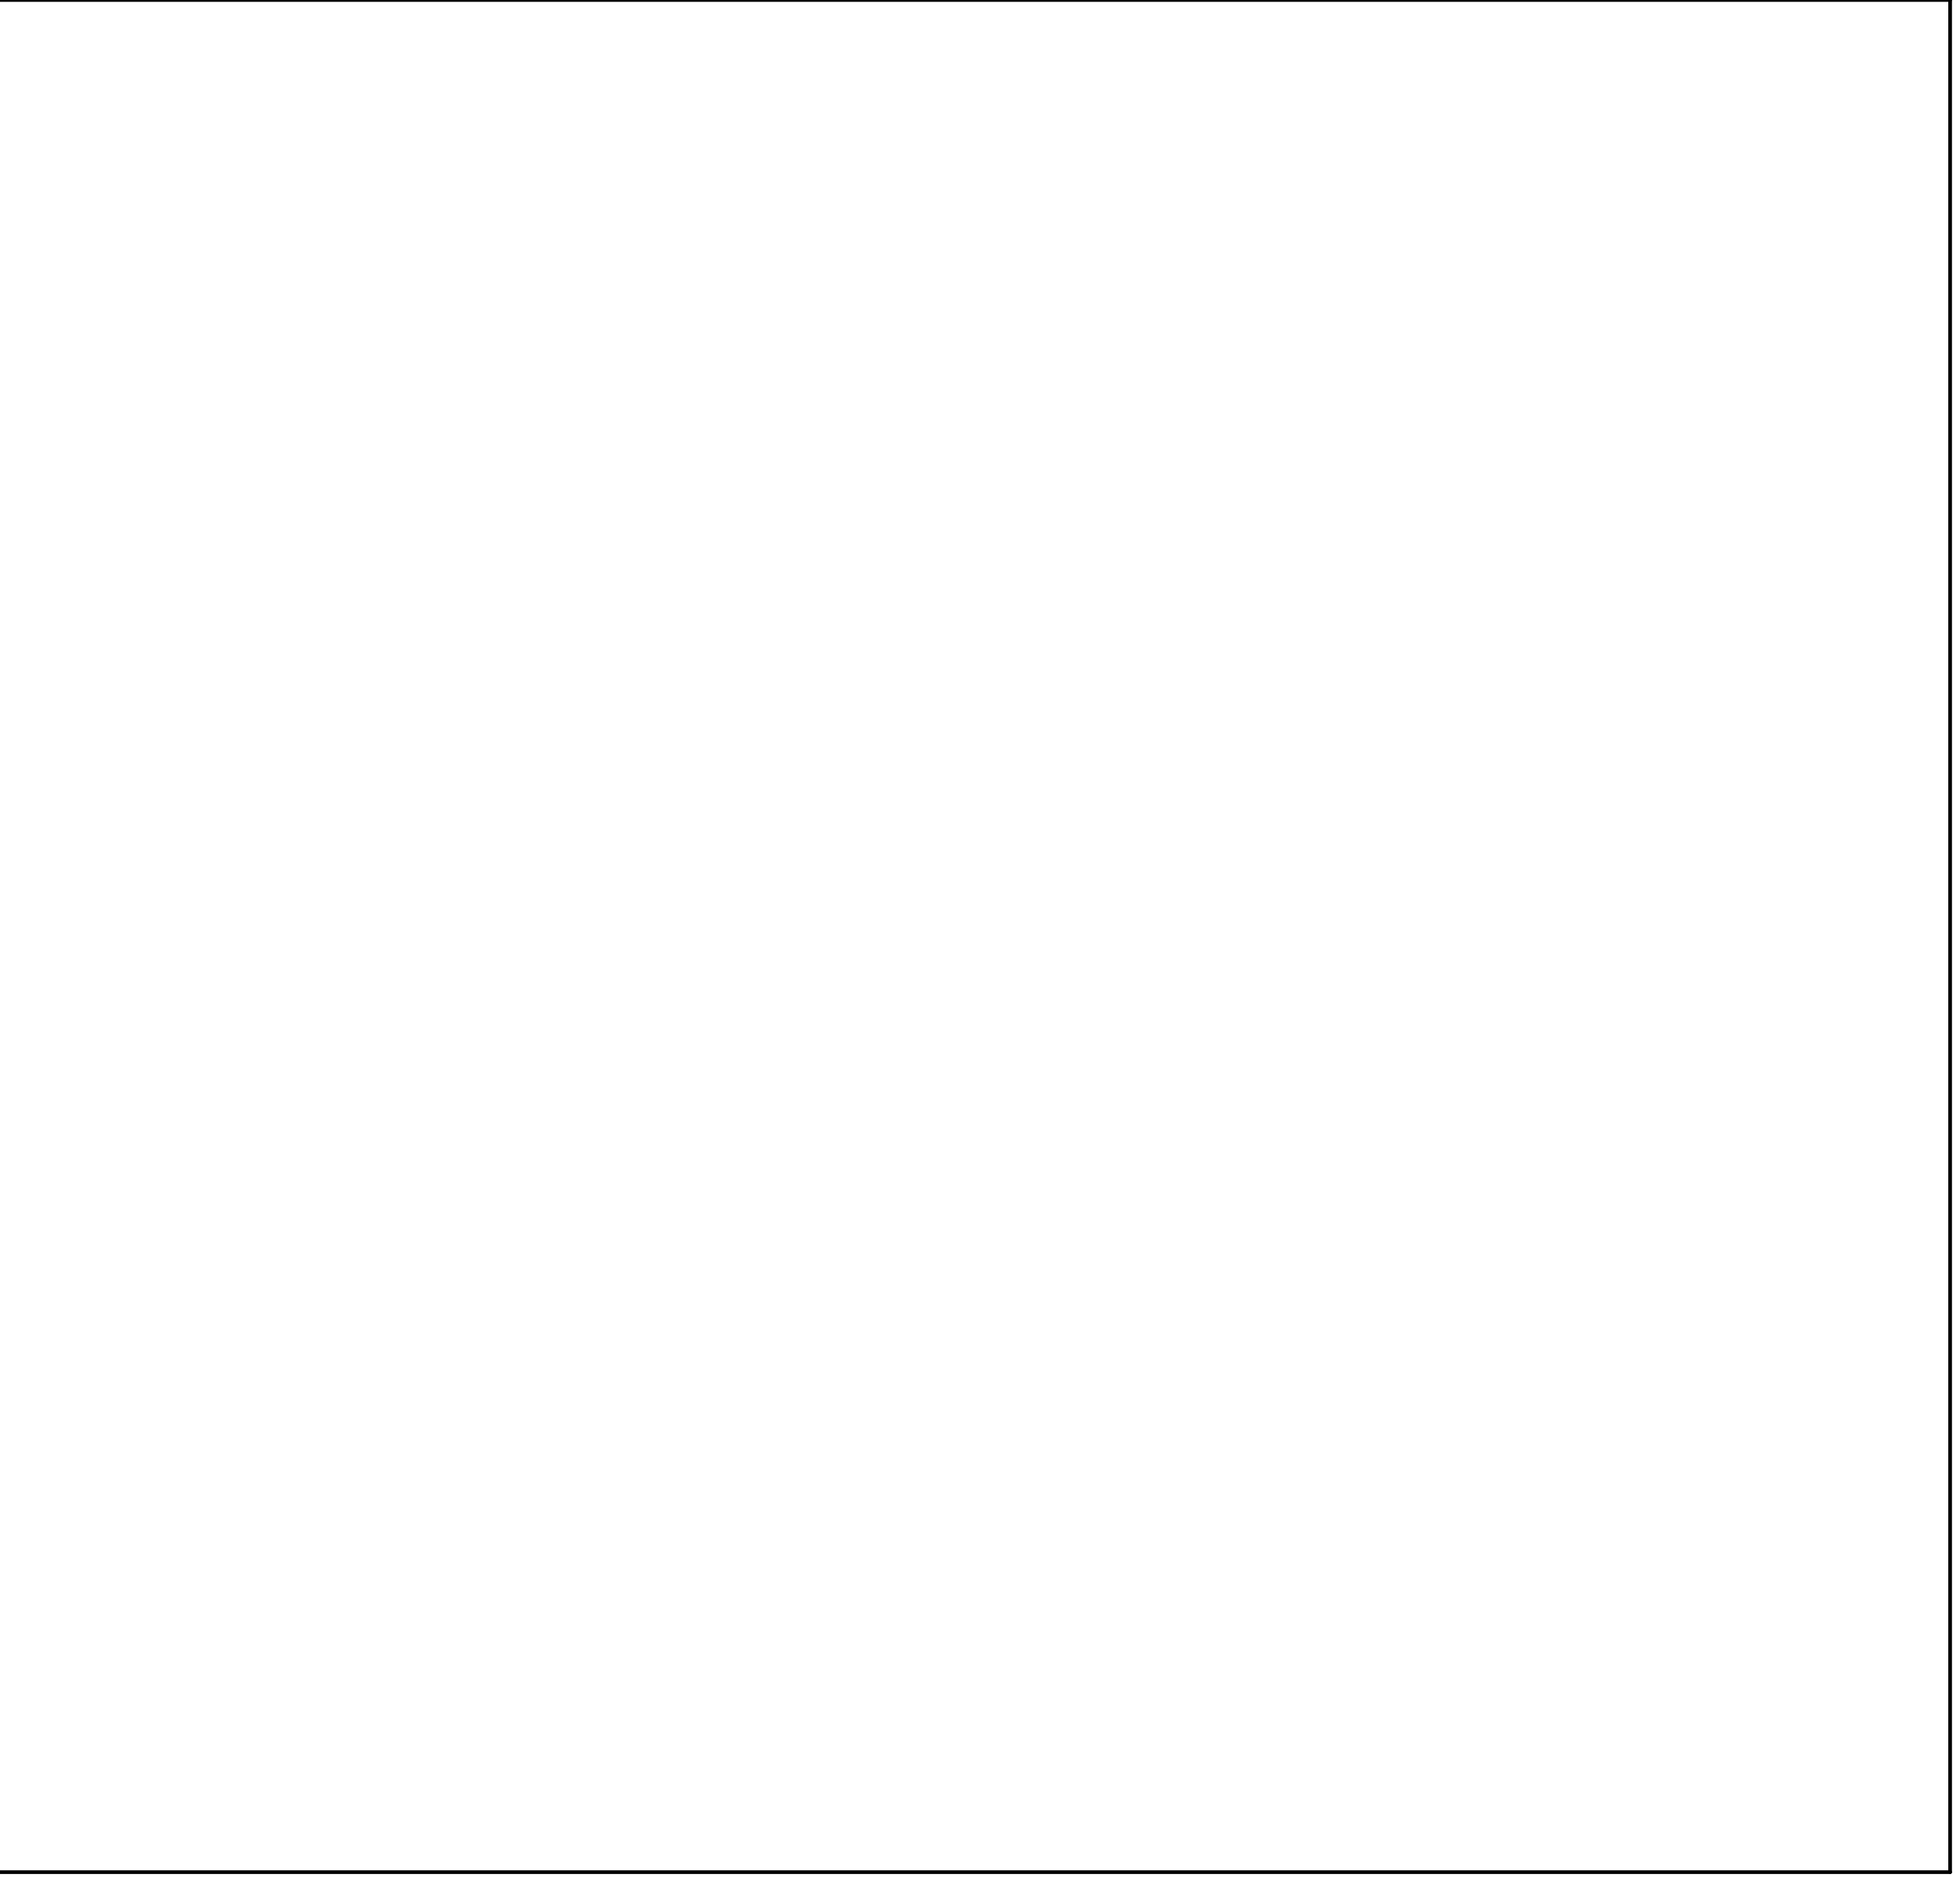
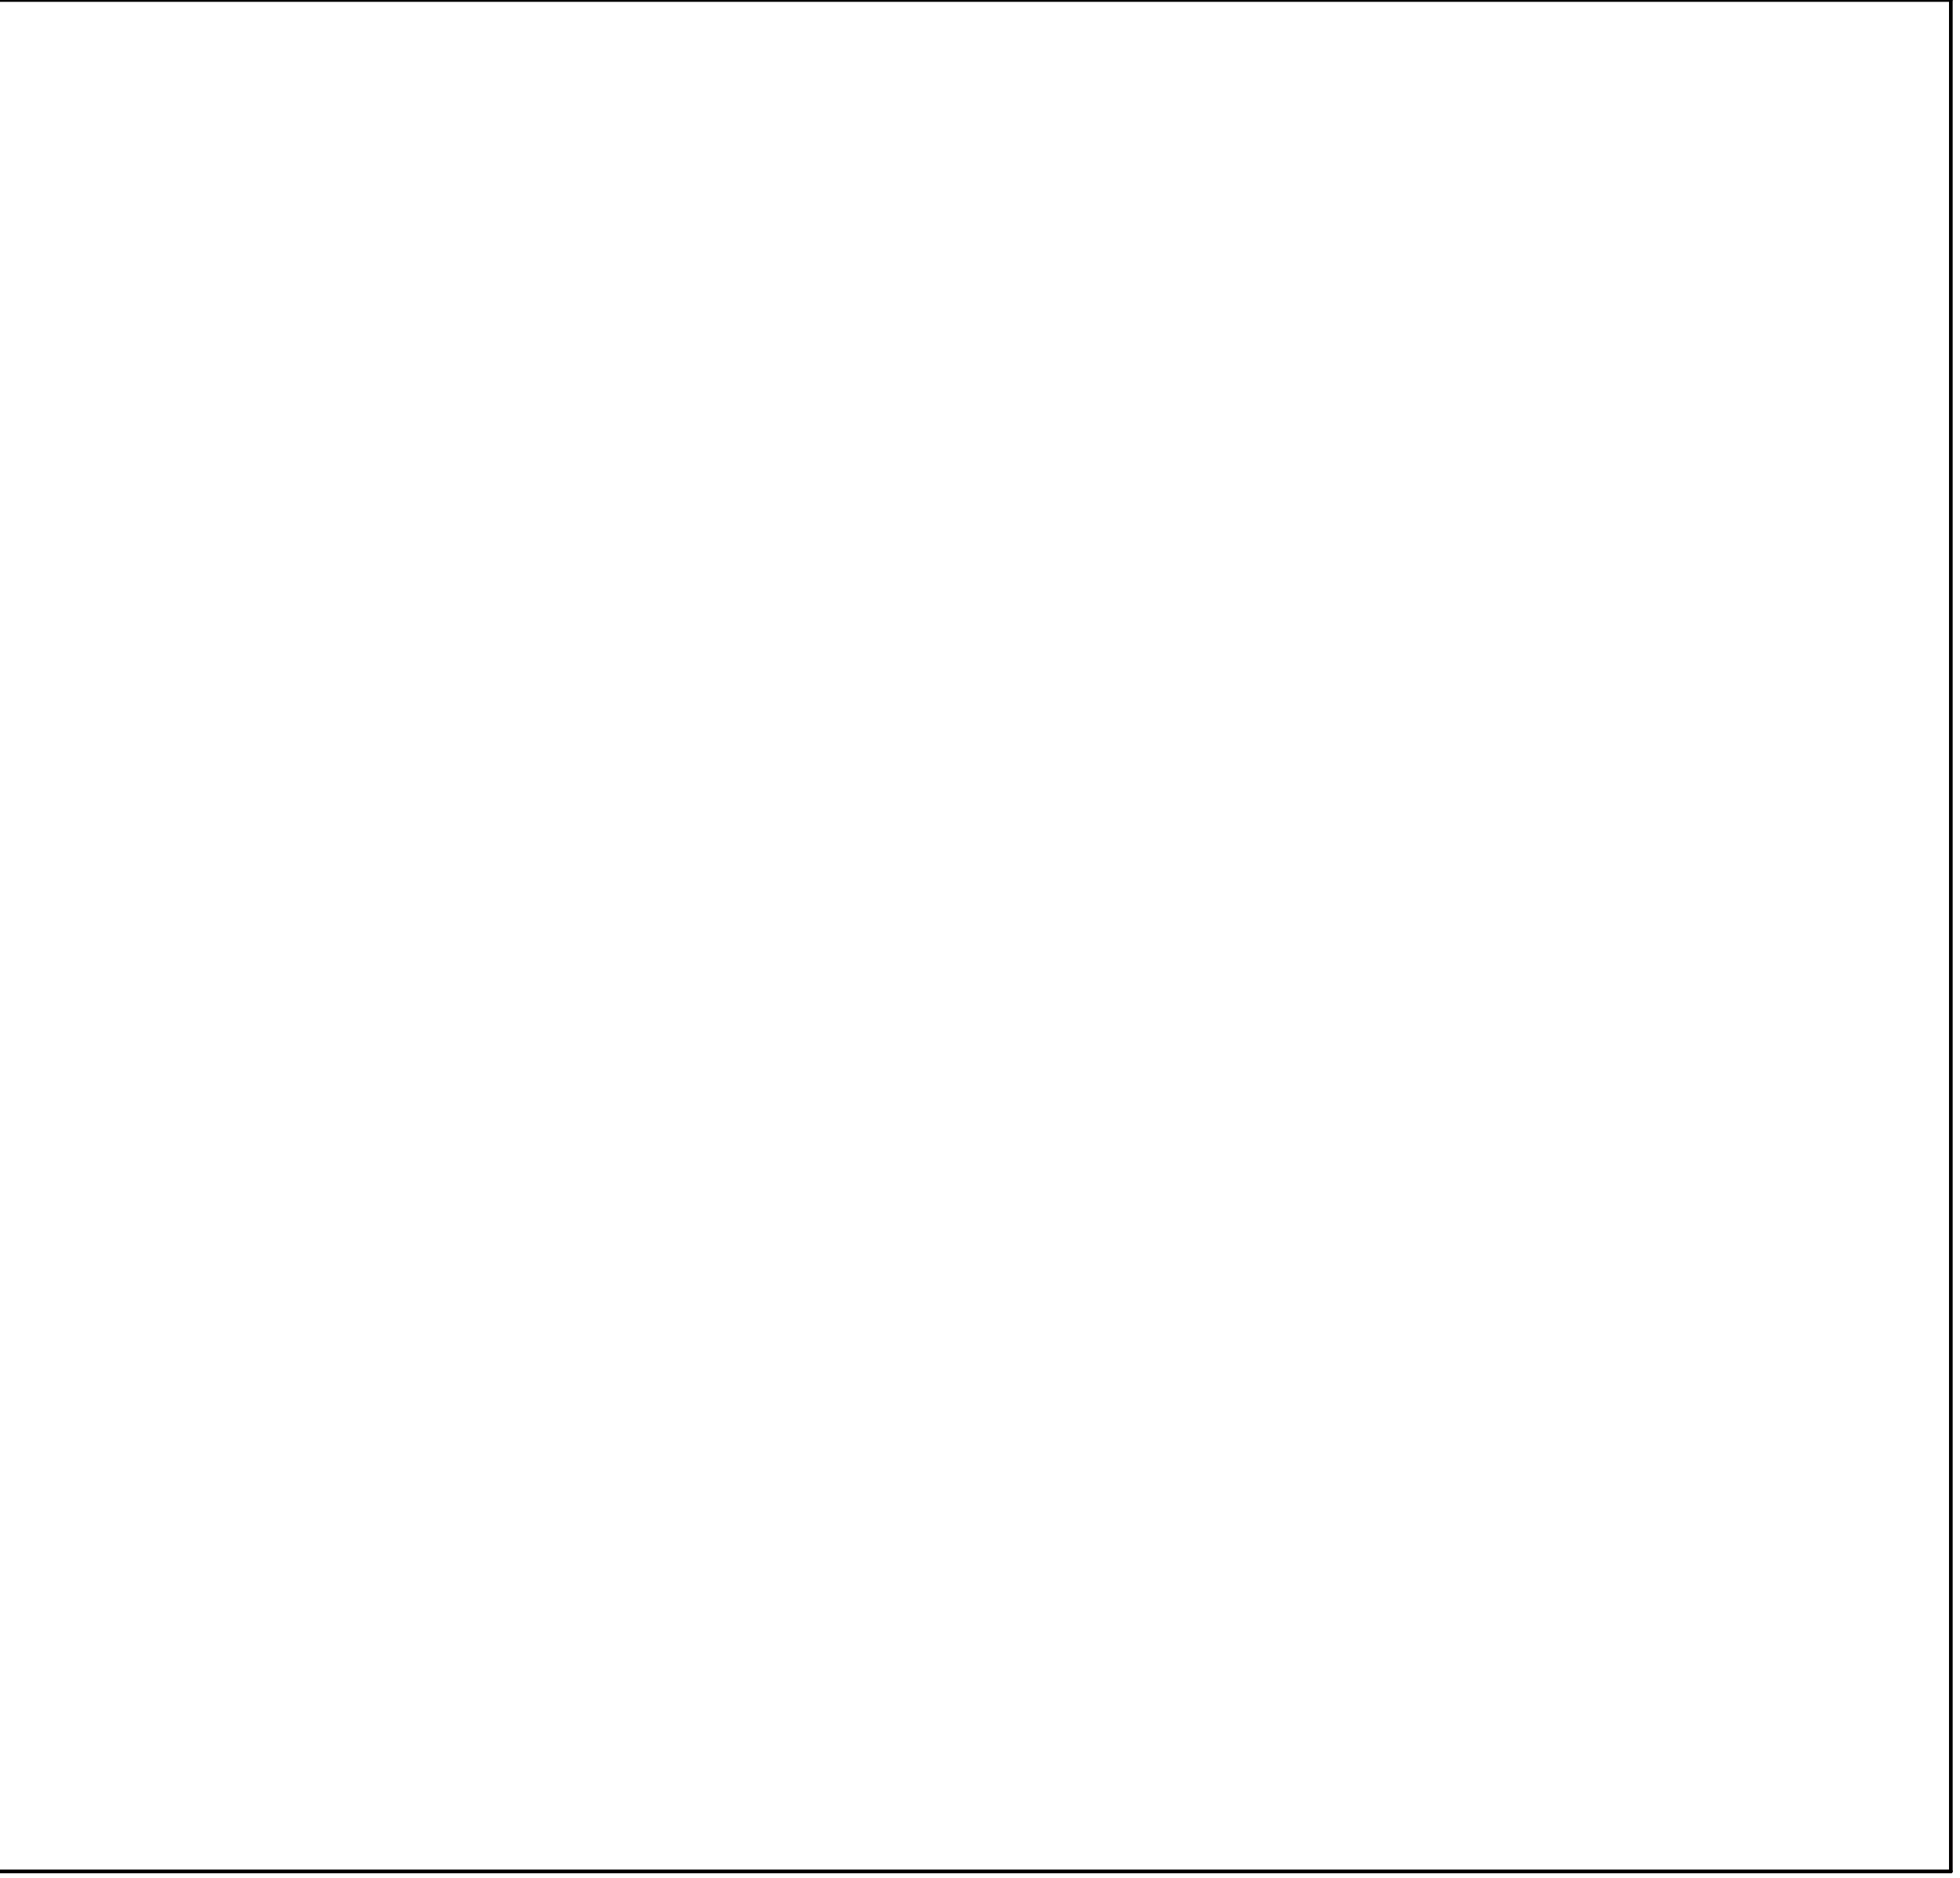
<svg xmlns="http://www.w3.org/2000/svg" width="189" height="181" text-rendering="auto" shape-rendering="auto">
  <defs />
-   <line x1="0" y1="0" x2="53259" y2="0" style="stroke-width: 100.0;stroke: rgb(0,0,0);stroke-opacity: 1.0;stroke-linecap: round;stroke-linejoin: round;" transform="matrix(0.003543307,0,0,0.003543307,-0.669685,0)" />
-   <line x1="53260" y1="0" x2="53260" y2="50939" style="stroke-width: 100.0;stroke: rgb(0,0,0);stroke-opacity: 1.0;stroke-linecap: round;stroke-linejoin: round;" transform="matrix(0.003543307,0,0,0.003543307,-0.669685,0)" />
-   <line x1="53260" y1="50940" x2="1" y2="50940" style="stroke-width: 100.0;stroke: rgb(0,0,0);stroke-opacity: 1.0;stroke-linecap: round;stroke-linejoin: round;" transform="matrix(0.003543307,0,0,0.003543307,-0.669685,0)" />
-   <line x1="0" y1="50940" x2="0" y2="1" style="stroke-width: 100.0;stroke: rgb(0,0,0);stroke-opacity: 1.0;stroke-linecap: round;stroke-linejoin: round;" transform="matrix(0.003543307,0,0,0.003543307,-0.669685,0)" />
+   <line x1="0" y1="0" x2="53279" y2="0" style="stroke-width: 100.0;stroke: rgb(0,0,0);stroke-opacity: 1.0;stroke-linecap: round;stroke-linejoin: round;" transform="matrix(0.003543307,0,0,0.003543307,-0.669685,0)" />
+   <line x1="53280" y1="0" x2="53280" y2="50919" style="stroke-width: 100.0;stroke: rgb(0,0,0);stroke-opacity: 1.0;stroke-linecap: round;stroke-linejoin: round;" transform="matrix(0.003543307,0,0,0.003543307,-0.669685,0)" />
+   <line x1="53280" y1="50920" x2="1" y2="50920" style="stroke-width: 100.0;stroke: rgb(0,0,0);stroke-opacity: 1.0;stroke-linecap: round;stroke-linejoin: round;" transform="matrix(0.003543307,0,0,0.003543307,-0.669685,0)" />
+   <line x1="0" y1="50920" x2="0" y2="1" style="stroke-width: 100.0;stroke: rgb(0,0,0);stroke-opacity: 1.0;stroke-linecap: round;stroke-linejoin: round;" transform="matrix(0.003543307,0,0,0.003543307,-0.669685,0)" />
</svg>
